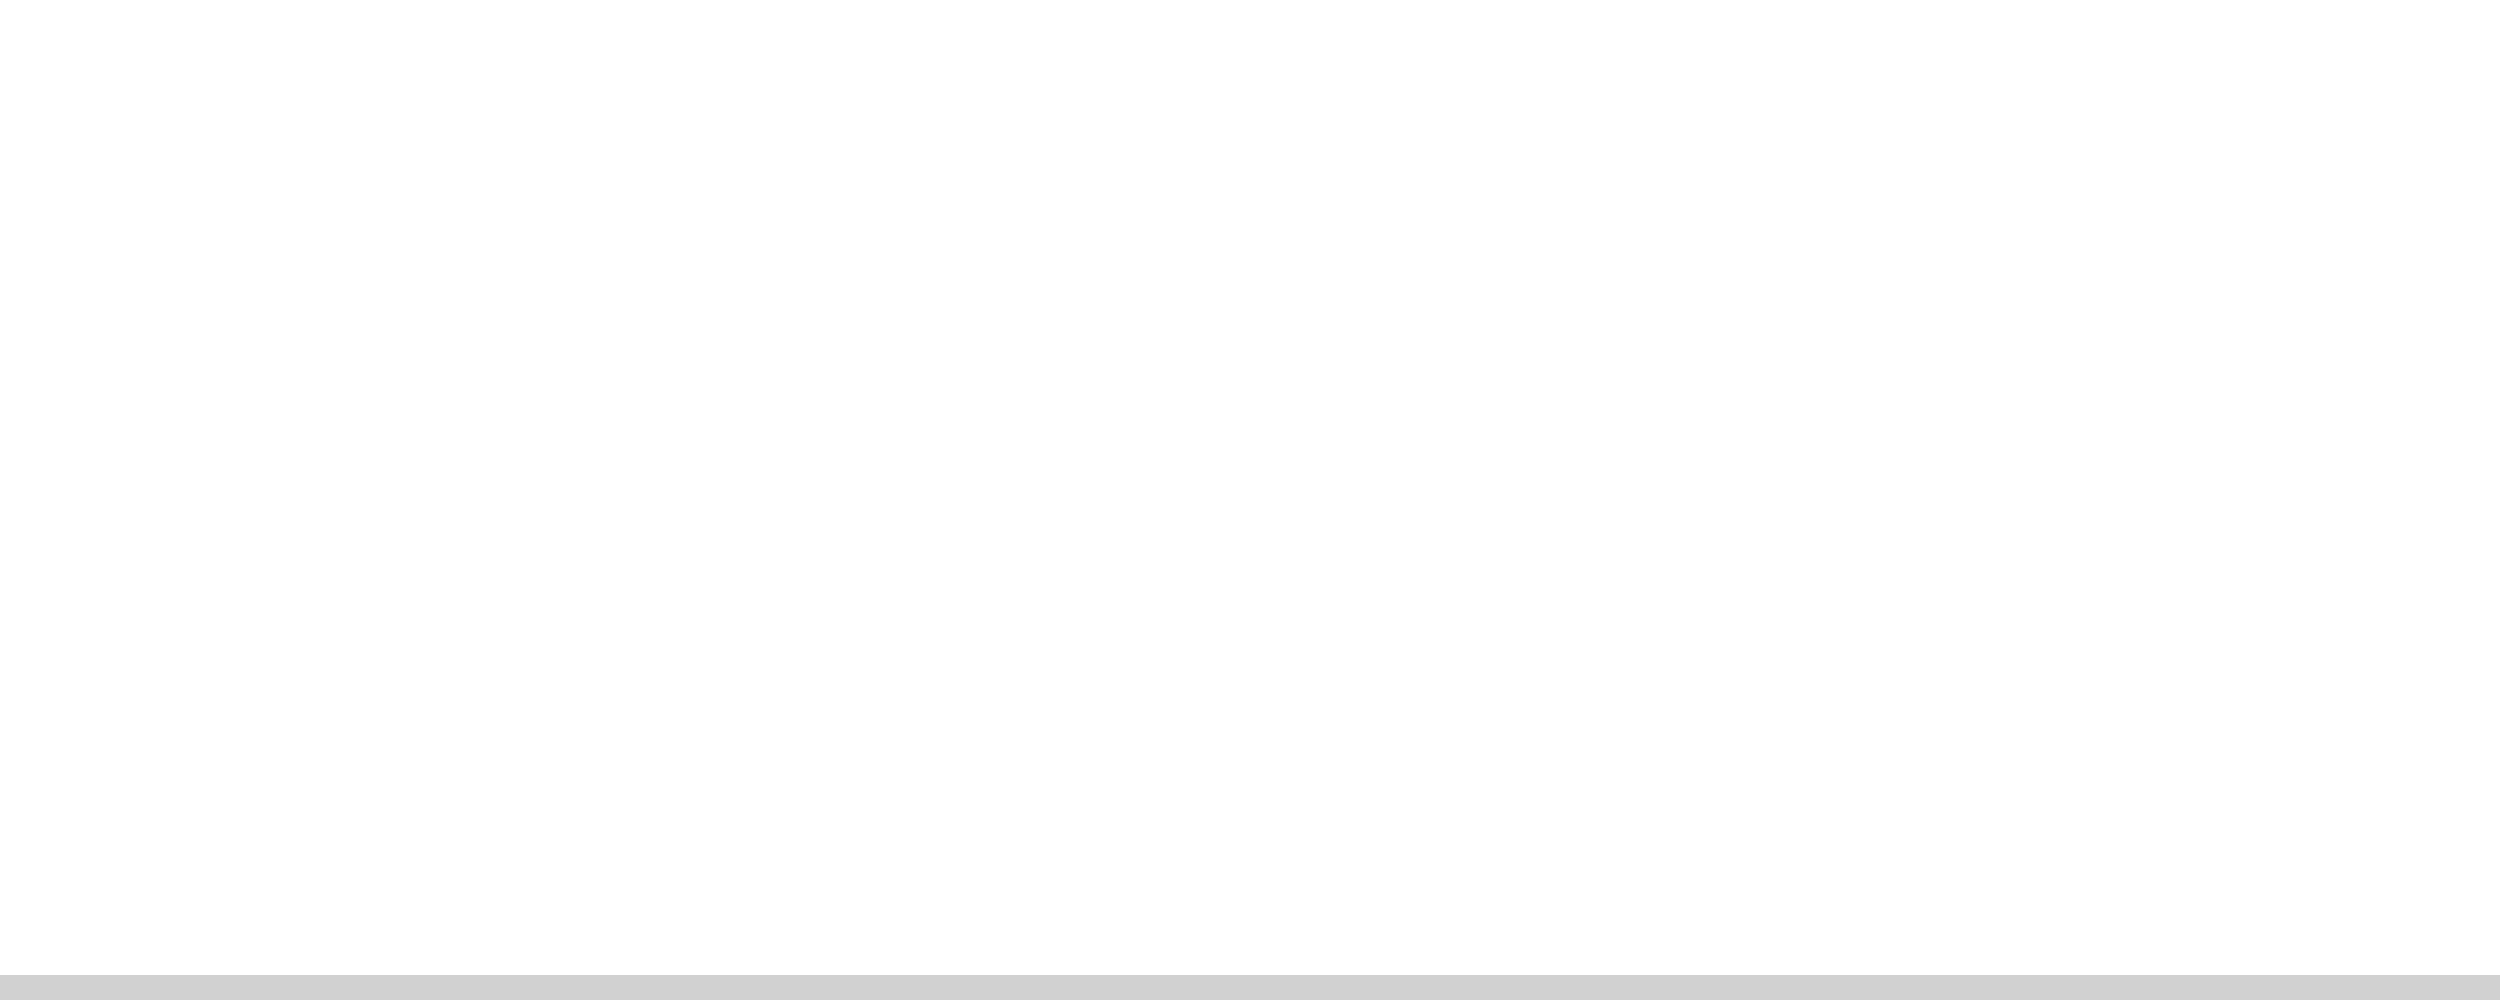
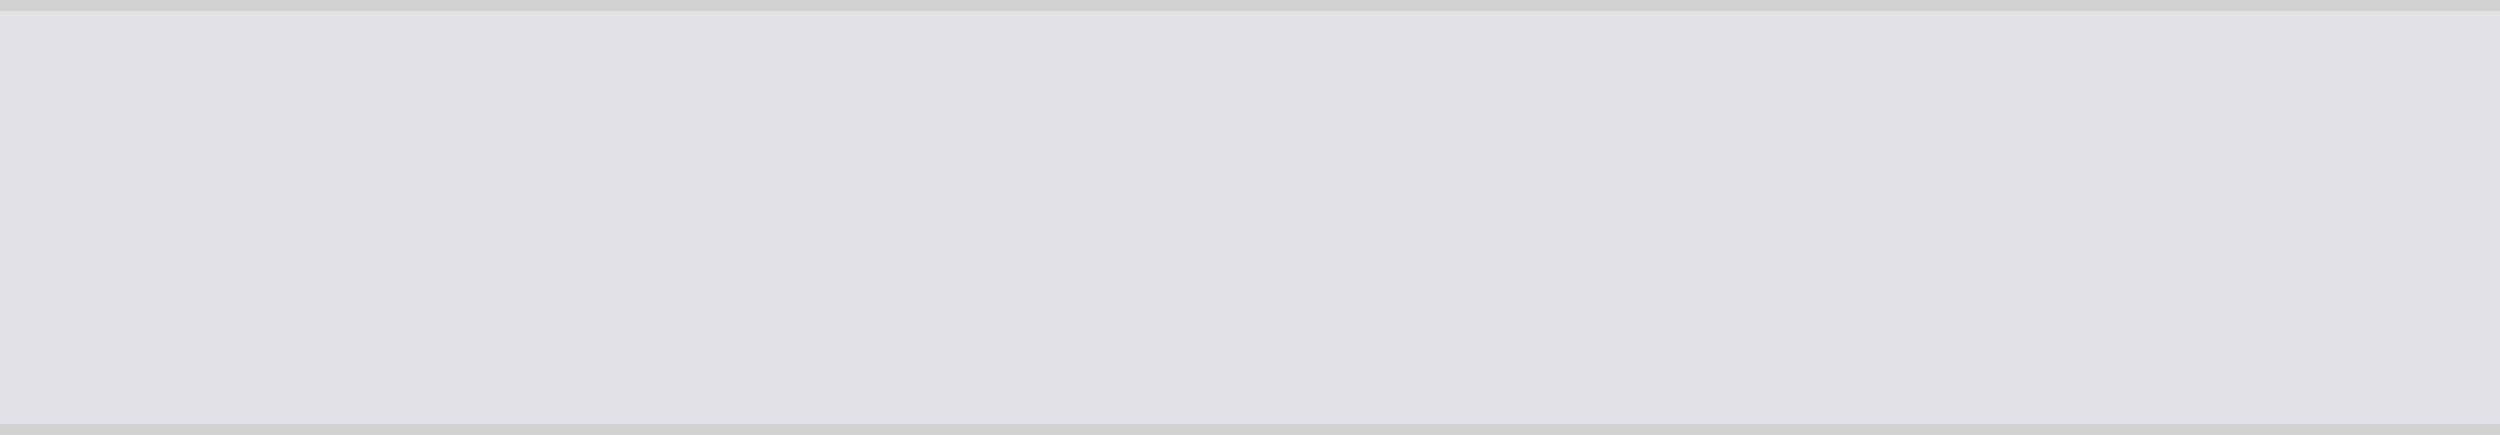
- <svg xmlns="http://www.w3.org/2000/svg" version="1.1" width="100px" height="40px">
-   <g transform="matrix(1 0 0 1 -1111 -282 )">
-     <path d="M 1111 282  L 1211 282  L 1211 321  L 1111 321  L 1111 282  Z " fill-rule="nonzero" fill="#ffffff" stroke="none" />
-     <path d="M 1211 321.5  L 1111 321.5  " stroke-width="1" stroke="#999999" fill="none" stroke-opacity="0.349" />
+ <svg xmlns="http://www.w3.org/2000/svg" version="1.1" width="230px" height="40px">
+   <g transform="matrix(1 0 0 1 -321 -242 )">
+     <path d="M 321 243  L 551 243  L 551 281  L 321 281  L 321 243  Z " fill-rule="nonzero" fill="#dfe1e6" stroke="none" />
+     <path d="M 321 242.5  L 551 242.5  M 551 281.5  L 321 281.5  " stroke-width="1" stroke="#999999" fill="none" stroke-opacity="0.349" />
  </g>
</svg>
